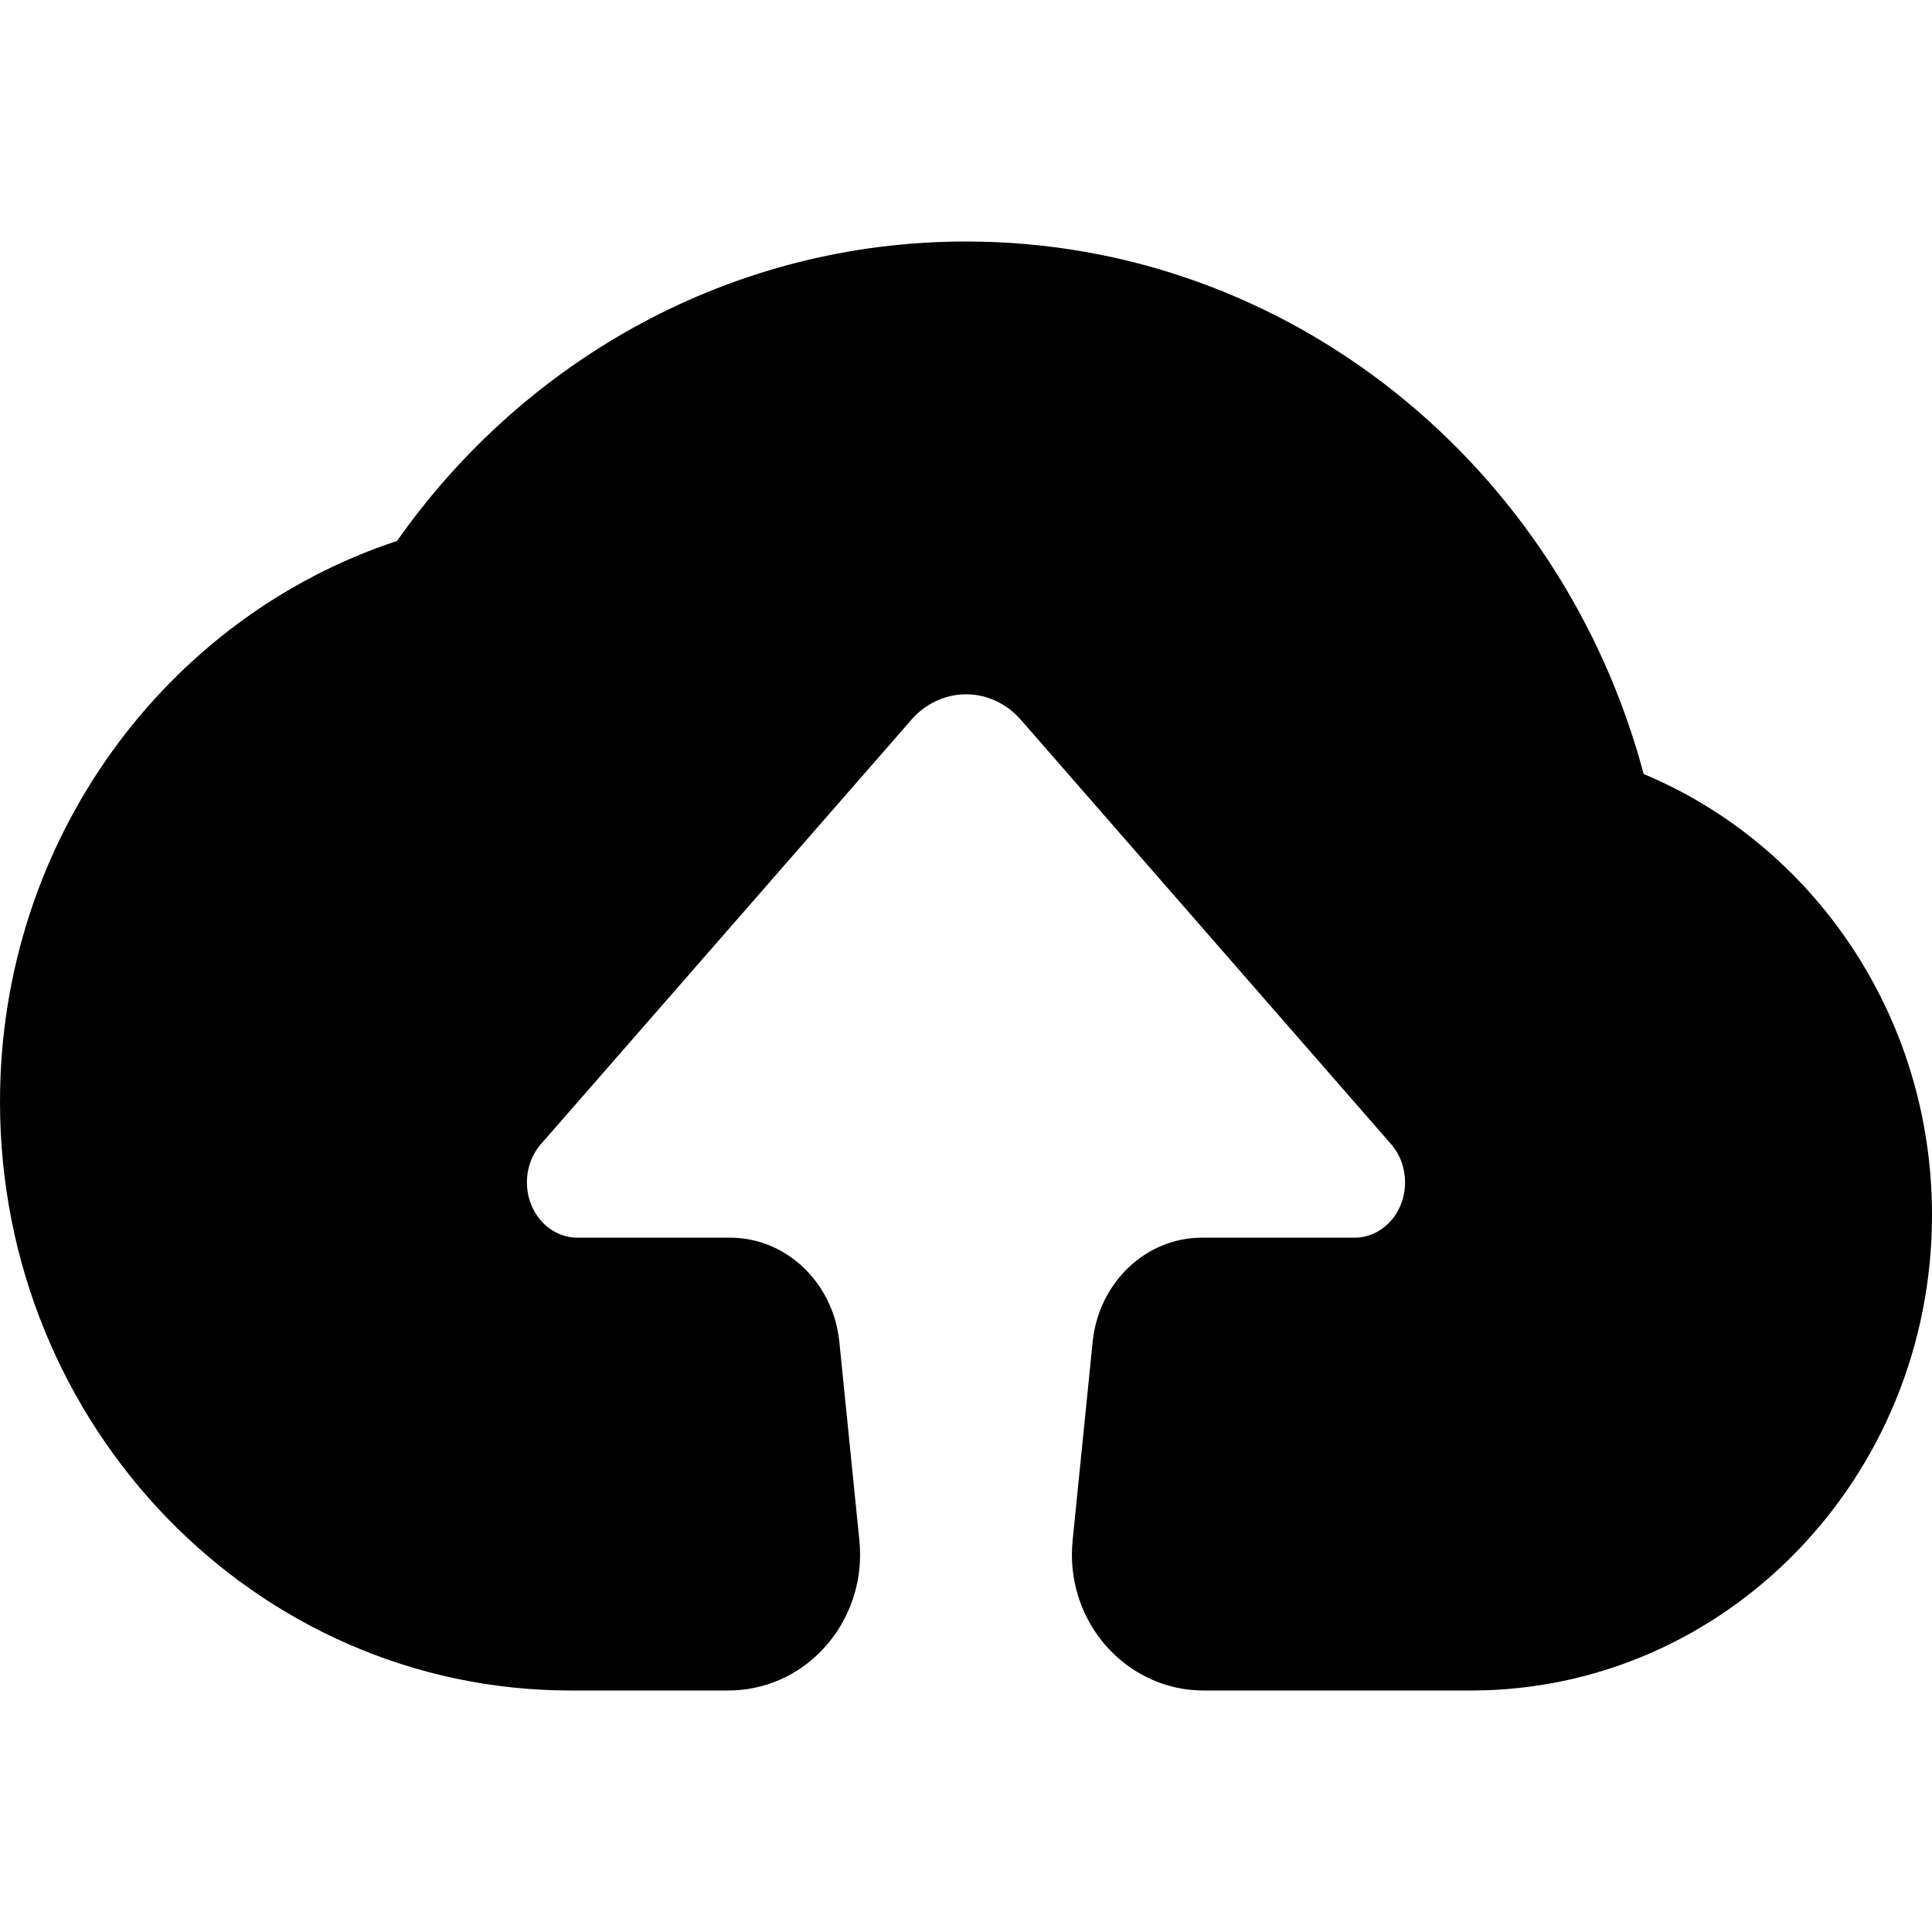
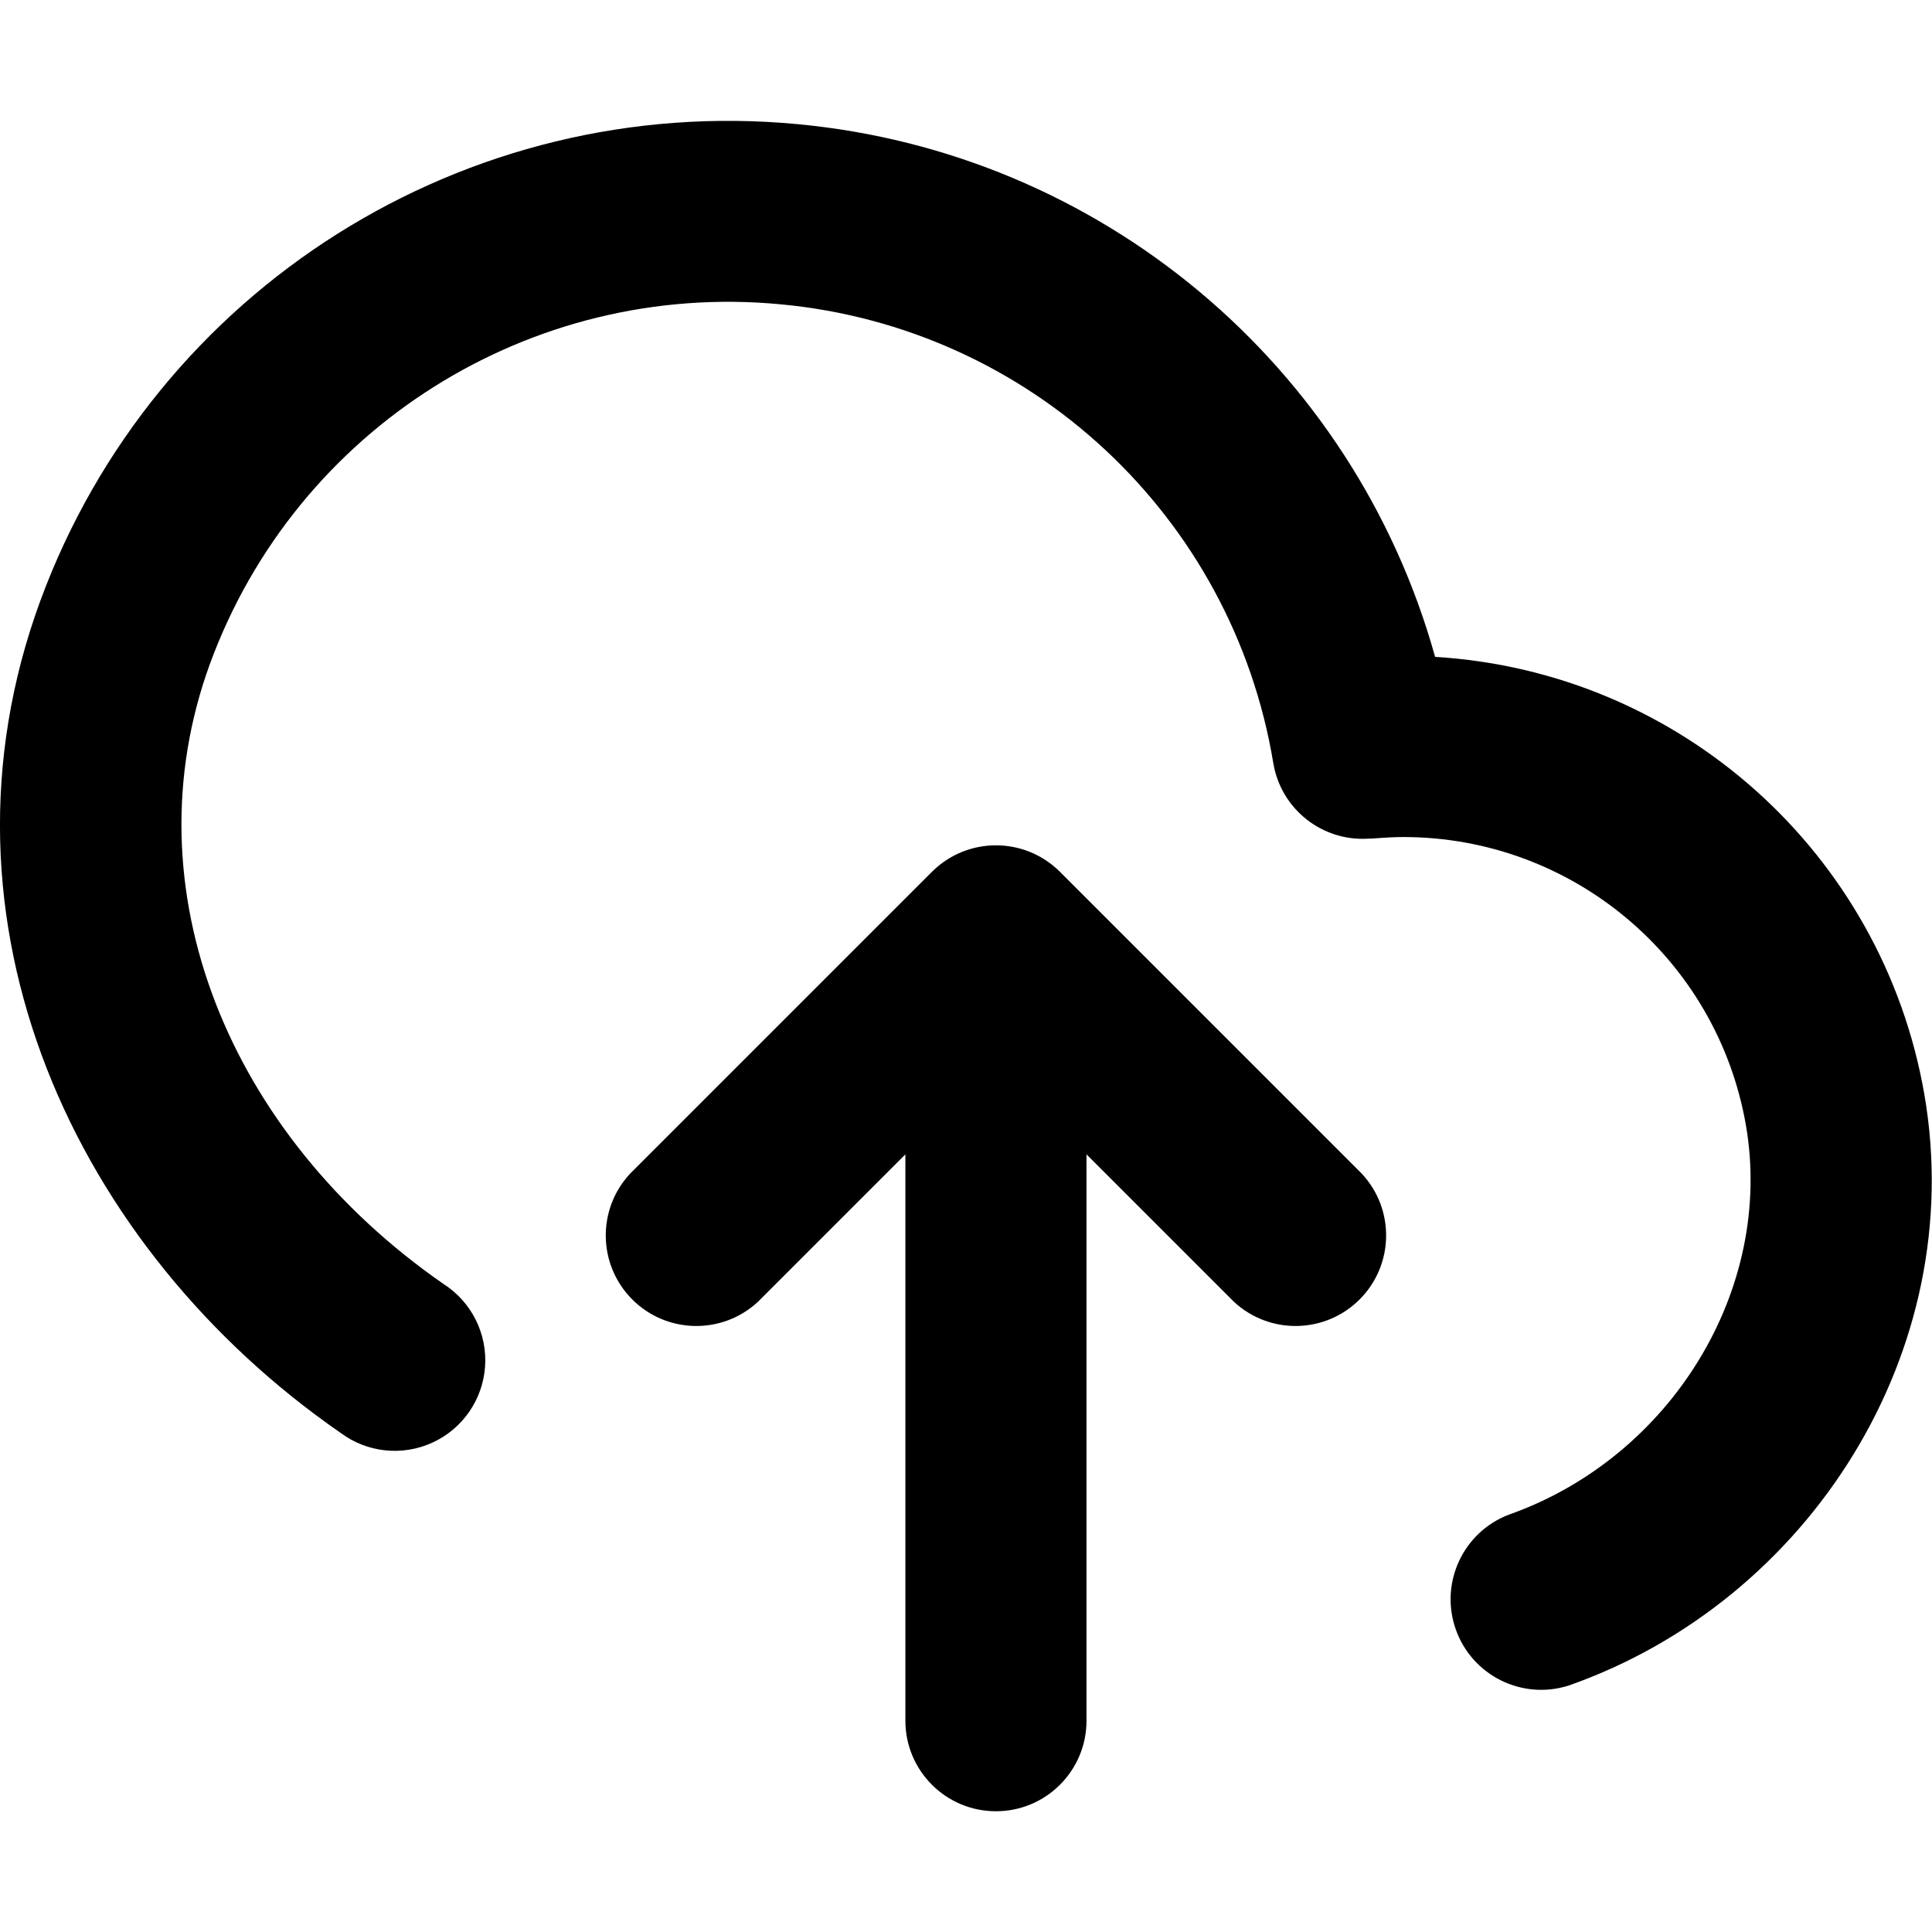
- <svg xmlns="http://www.w3.org/2000/svg" viewBox="0 0 16 16" version="1.1">
-   <path d="M8.883,12.758 L9.049,11.112 C9.099,10.622 9.489,10.25 9.953,10.25 L11.217,10.25 C11.449,10.25 11.636,10.045 11.636,9.792 C11.636,9.674 11.595,9.561 11.521,9.476 L8.456,5.963 C8.216,5.688 7.818,5.678 7.566,5.94 C7.561,5.945 6.532,7.124 4.479,9.476 C4.32,9.659 4.326,9.949 4.494,10.124 C4.572,10.205 4.675,10.25 4.783,10.25 L6.047,10.25 C6.511,10.25 6.901,10.622 6.951,11.112 L7.117,12.758 C7.179,13.376 6.744,13.93 6.145,13.994 C6.107,13.998 6.07,14 6.032,14 L4.727,14 C2.116,14 0,11.817 0,9.125 C0,6.95 1.381,5.108 3.288,4.48 C4.345,2.977 6.062,2 8,2 C10.68,2 12.936,3.868 13.612,6.41 C15.012,6.994 16,8.409 16,10.062 C16,12.237 14.291,14 12.182,14 L9.968,14 C9.366,14 8.877,13.496 8.877,12.875 C8.877,12.836 8.879,12.797 8.883,12.758 Z" fill="currentColor">
- 	</path>
+ <svg xmlns="http://www.w3.org/2000/svg" xmlns:xlink="http://www.w3.org/1999/xlink" viewBox="0 0 16 16">
+   <defs>
+     <path d="M6.463 2.52A4.572 4.572 0 0 0 1.74 5.494c-.685 1.871.159 3.91 1.934 5.14a.75.75 0 1 1-.854 1.232C.623 10.345-.642 7.636.333 4.978a6.072 6.072 0 0 1 6.27-3.95 6.068 6.068 0 0 1 5.282 4.412 4.38 4.38 0 0 1 4.052 3.625c.366 2.123-.952 4.192-2.943 4.893a.75.75 0 0 1-.499-1.414c1.346-.475 2.198-1.868 1.964-3.225a2.88 2.88 0 0 0-2.842-2.387c-.078 0-.151.005-.264.013h-.015a.75.75 0 0 1-.793-.625A4.565 4.565 0 0 0 6.463 2.52zm1.255 4.7a.75.75 0 0 1 1.06 0l2.5 2.5a.75.75 0 0 1-1.06 1.06l-1.22-1.22v4.69a.75.75 0 0 1-1.5 0V9.56l-1.22 1.22a.75.75 0 0 1-1.06-1.06l2.5-2.5z" id="sqtlg3u2ba" />
+   </defs>
+   <g fill="none" fill-rule="evenodd">
+     <use fill="currentColor" xlink:href="#sqtlg3u2ba" />
+   </g>
</svg>
